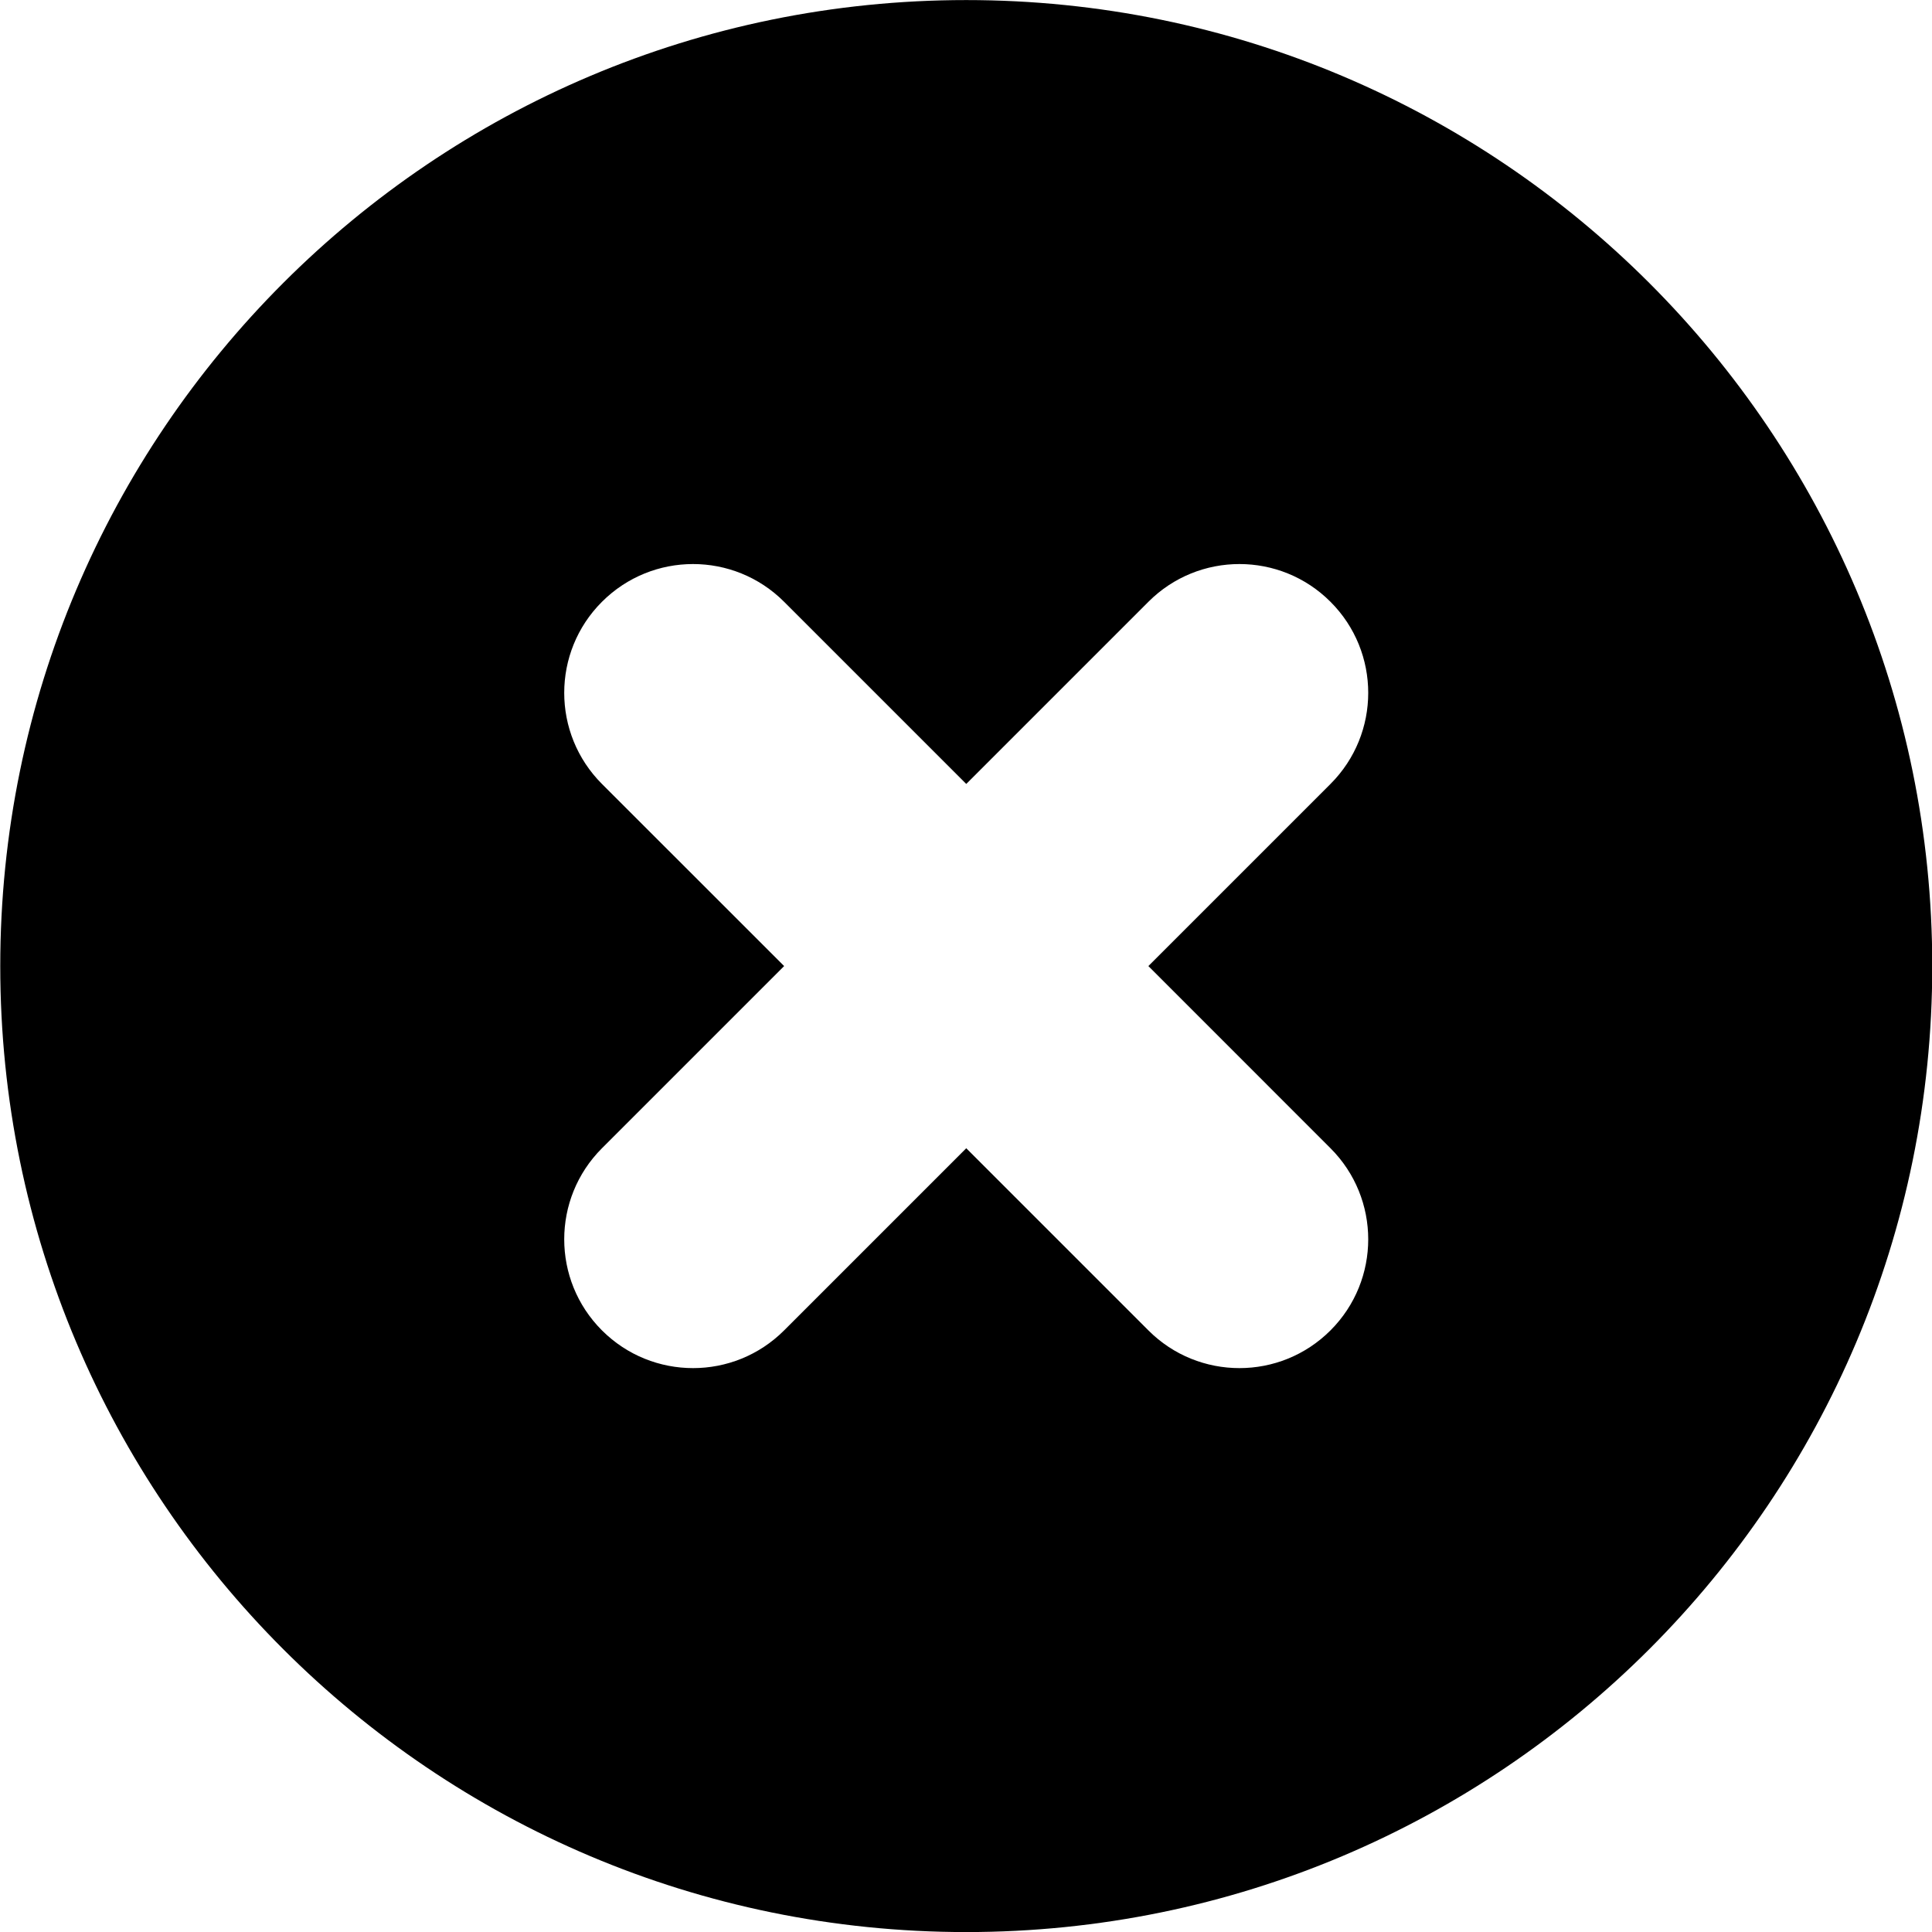
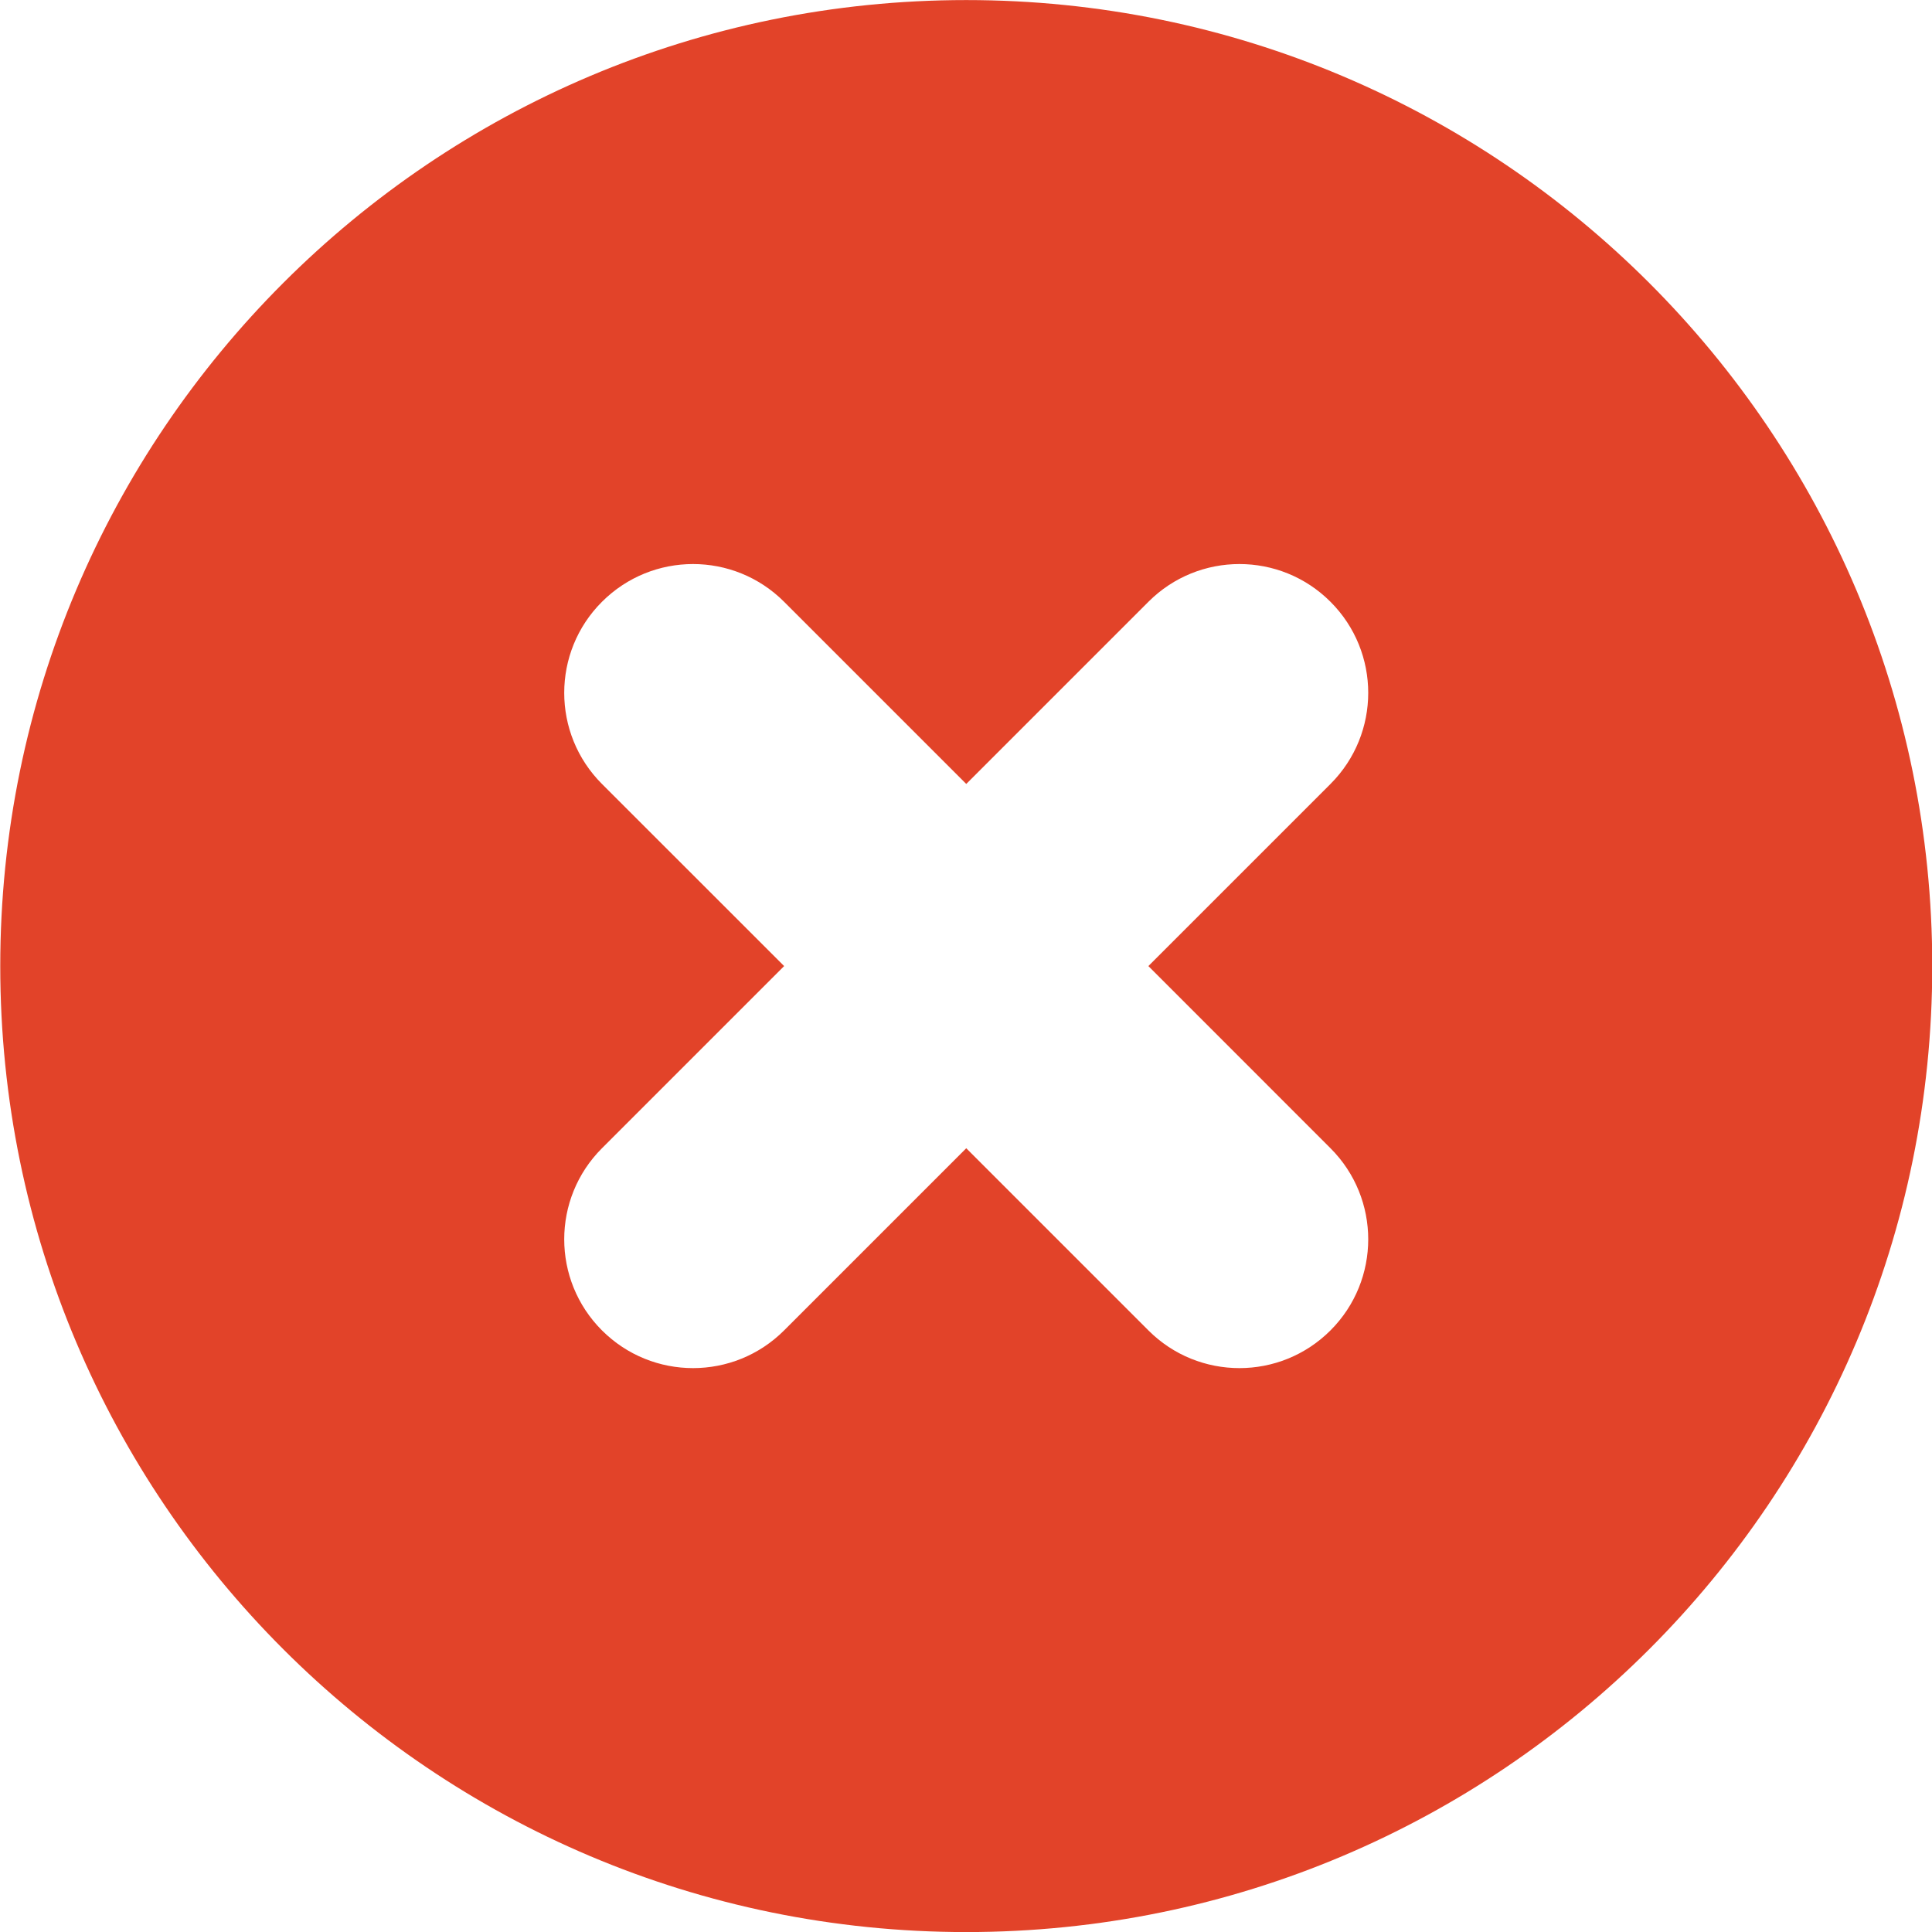
<svg xmlns="http://www.w3.org/2000/svg" viewBox="0 0 30 30">
-   <path d="m1115.66 151.83c.781.781.781 2.047 0 2.828-.391.391-.902.586-1.414.586-.512 0-1.024-.195-1.414-.586l-2.828-2.828-2.828 2.828c-.391.391-.903.586-1.414.586-.512 0-1.024-.195-1.415-.586-.781-.781-.781-2.047 0-2.828l2.829-2.829-2.829-2.828c-.781-.781-.781-2.048 0-2.828.782-.782 2.047-.782 2.829 0l2.828 2.828 2.828-2.828c.781-.782 2.047-.782 2.828 0 .781.78.781 2.047 0 2.828l-2.828 2.828 2.828 2.829m-20.656-2.829c0 8.285 6.716 15 15 15 8.284 0 15-6.715 15-15 0-8.284-6.716-15-15-15-8.284 0-15 6.716-15 15" transform="translate(-1095-134)" />
+   <path fill="#E24329" d="m1115.66 151.83c.781.781.781 2.047 0 2.828-.391.391-.902.586-1.414.586-.512 0-1.024-.195-1.414-.586l-2.828-2.828-2.828 2.828c-.391.391-.903.586-1.414.586-.512 0-1.024-.195-1.415-.586-.781-.781-.781-2.047 0-2.828l2.829-2.829-2.829-2.828c-.781-.781-.781-2.048 0-2.828.782-.782 2.047-.782 2.829 0l2.828 2.828 2.828-2.828c.781-.782 2.047-.782 2.828 0 .781.78.781 2.047 0 2.828l-2.828 2.828 2.828 2.829m-20.656-2.829c0 8.285 6.716 15 15 15 8.284 0 15-6.715 15-15 0-8.284-6.716-15-15-15-8.284 0-15 6.716-15 15" transform="translate(-1095-134)" />
</svg>
